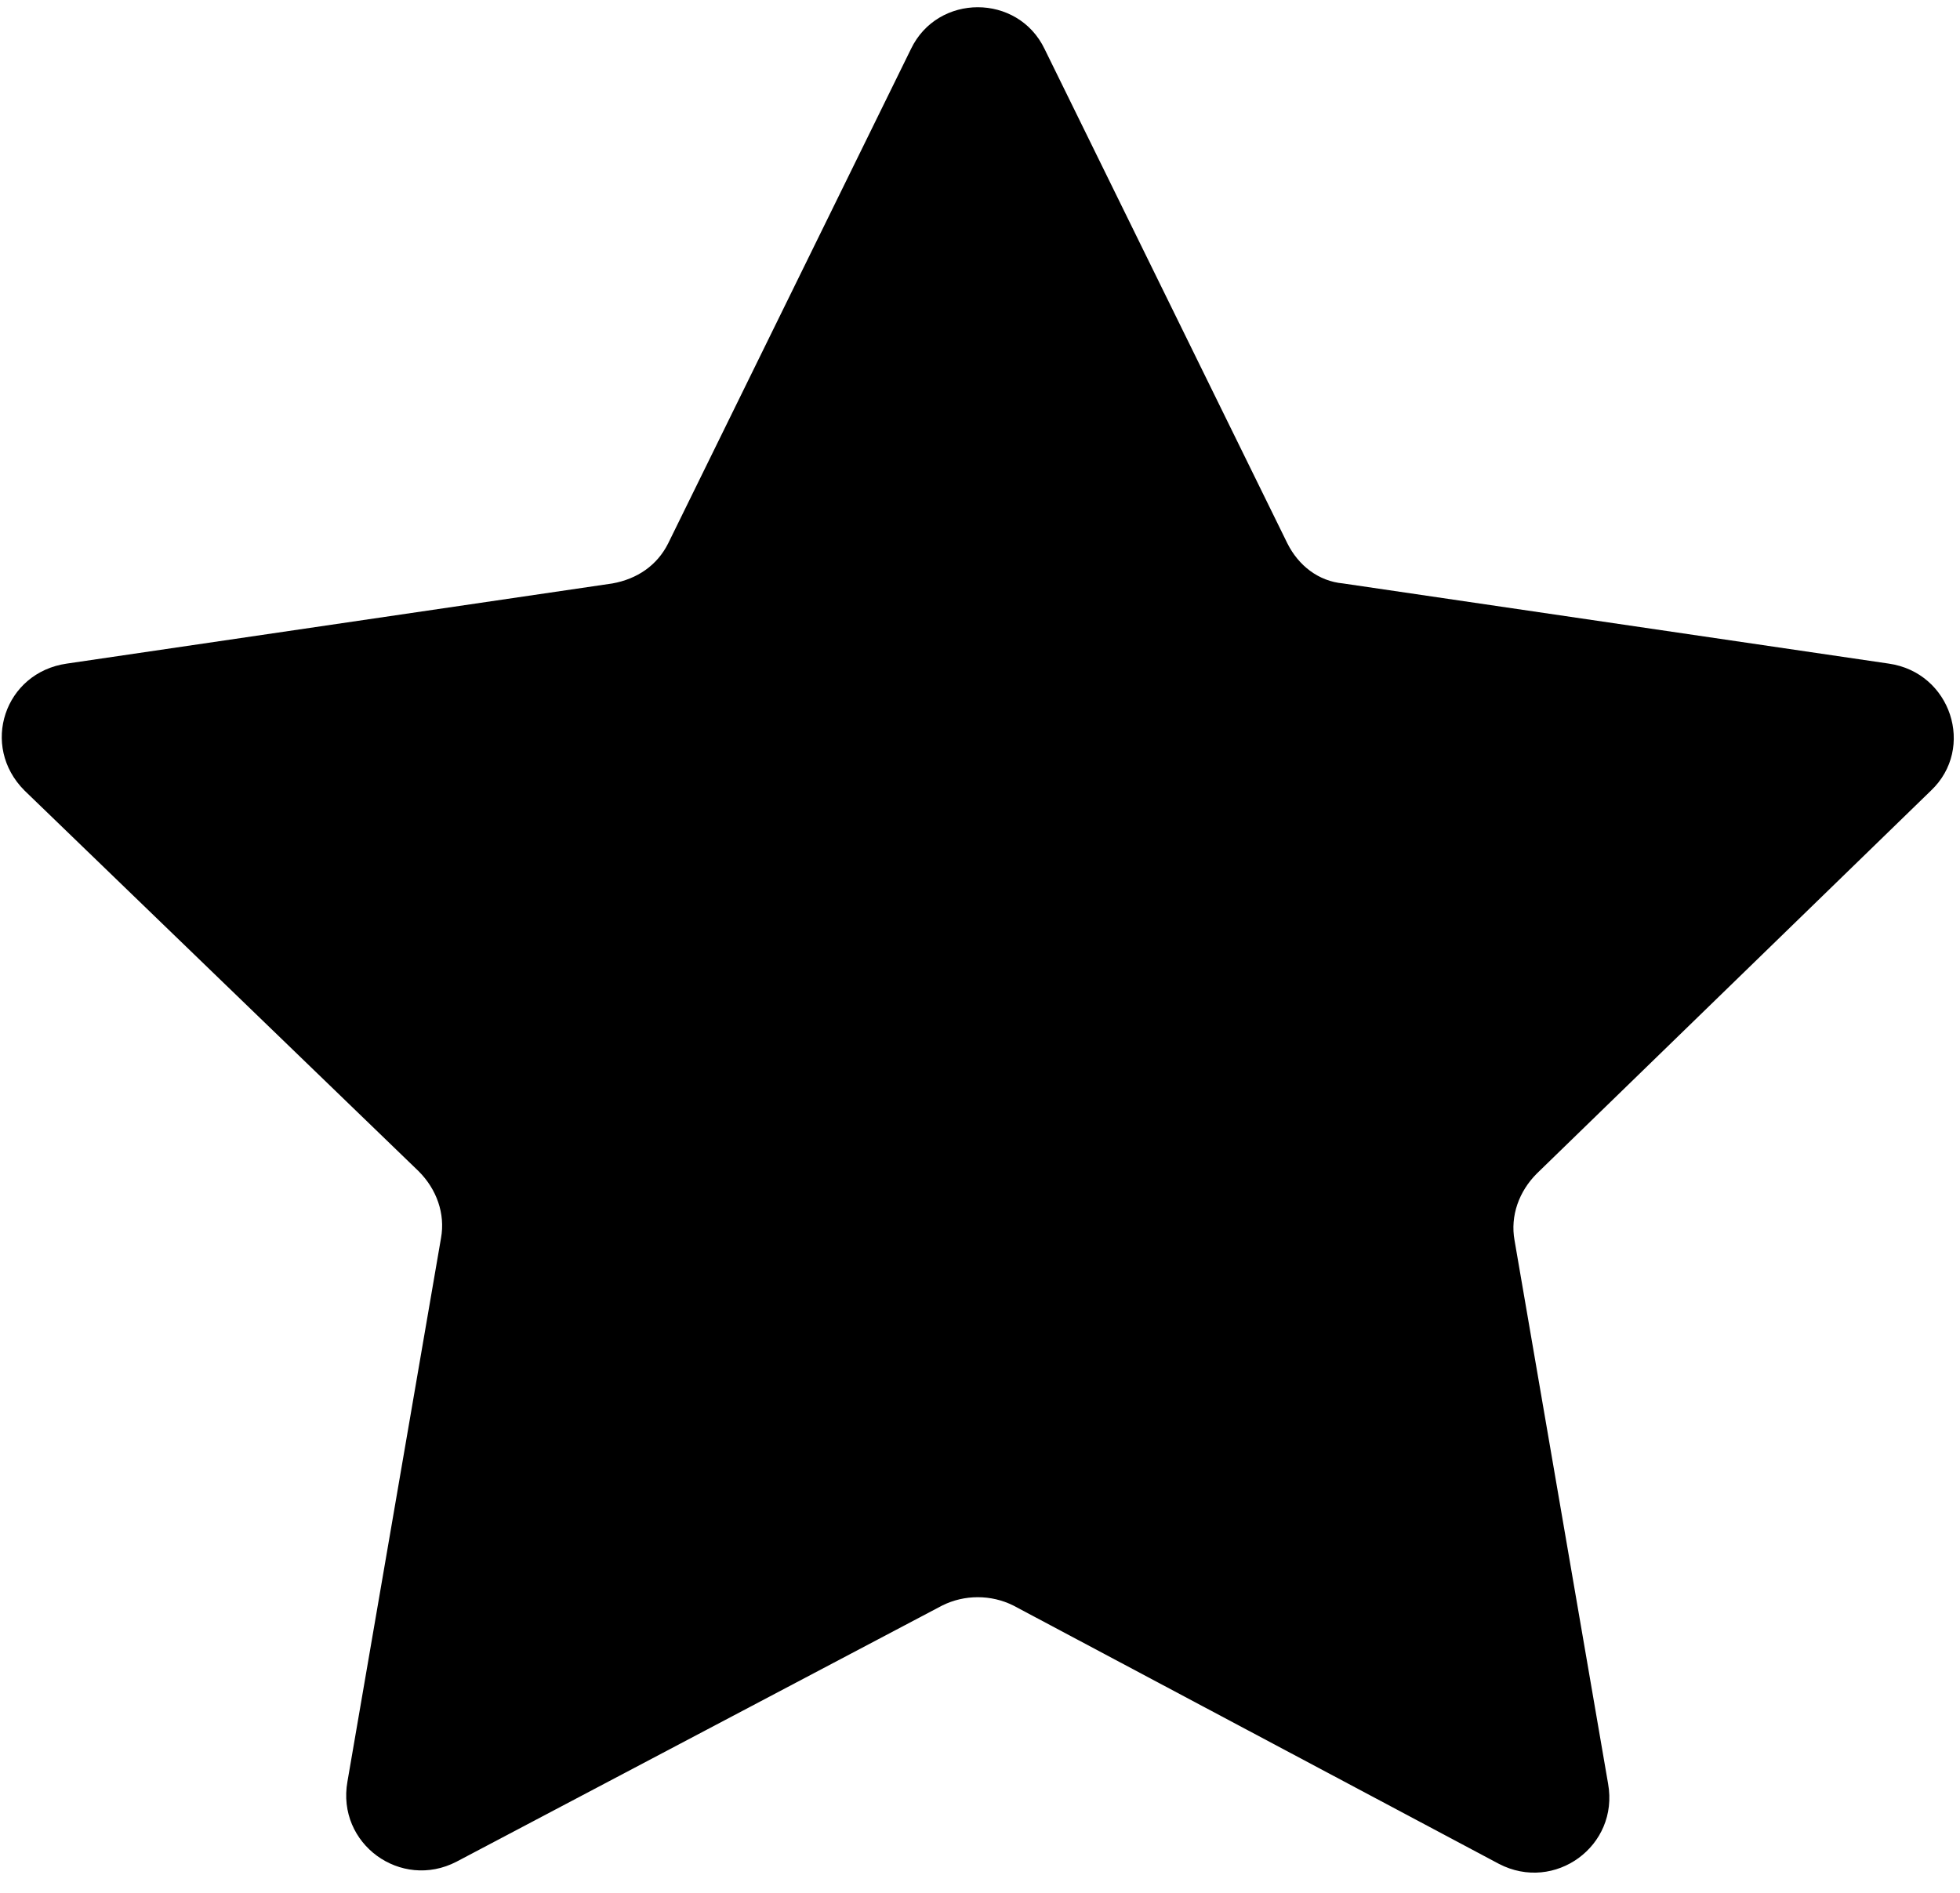
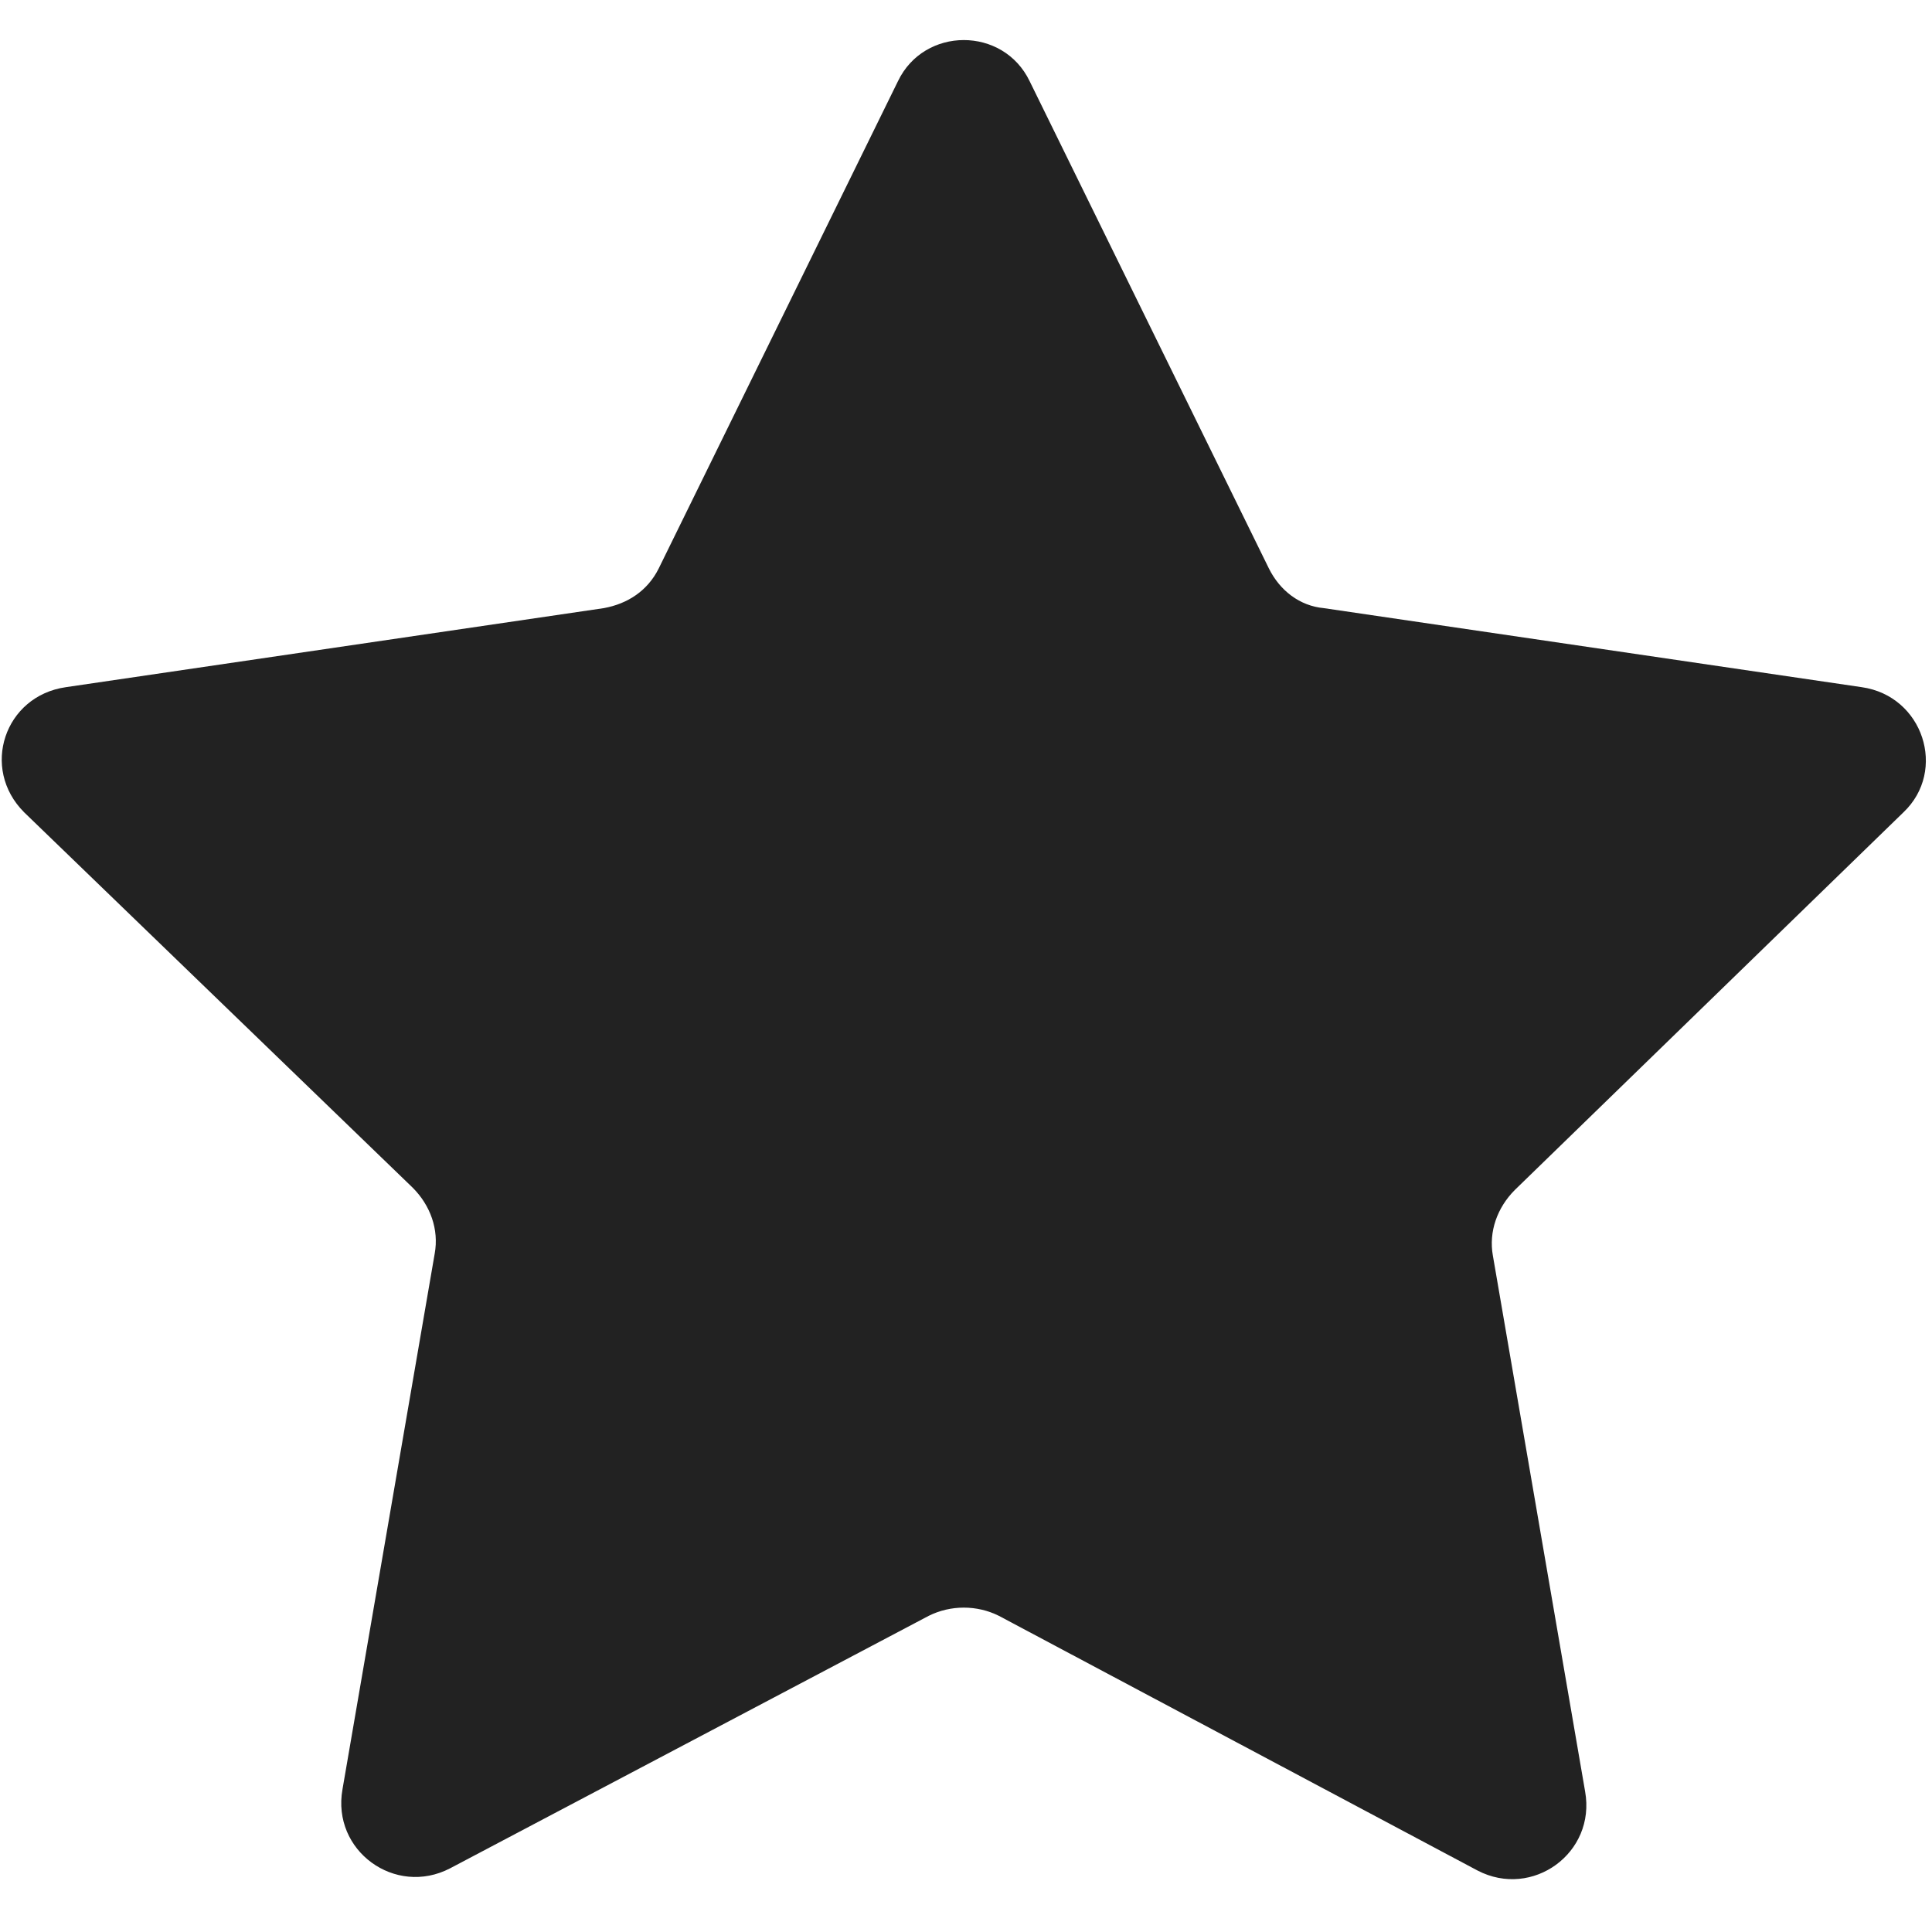
- <svg xmlns="http://www.w3.org/2000/svg" version="1.1" id="레이어_1" x="0px" y="0px" viewBox="0 0 88 85" style="enable-background:new 0 0 88 85;" xml:space="preserve">
-   <path d="M42.3,72.1L20.5,83.6c-2.5,1.3-5.4-0.8-4.9-3.6l4.2-24.4c0.2-1.1-0.2-2.2-1-3L1.1,35.5c-2-2-0.9-5.3,1.9-5.7l24.5-3.6  c1.1-0.2,2-0.8,2.5-1.8L40.9,2.2c1.2-2.5,4.8-2.5,6,0l10.9,22.2c0.5,1,1.4,1.7,2.5,1.8l24.5,3.6c2.8,0.4,3.9,3.8,1.9,5.7L69,52.7  c-0.8,0.8-1.2,1.9-1,3l4.2,24.4c0.5,2.8-2.4,4.9-4.9,3.6L45.5,72.1C44.5,71.6,43.3,71.6,42.3,72.1z" />
+ <svg xmlns="http://www.w3.org/2000/svg" version="1.1" id="레이어_1" x="0px" y="0px" width="900px" height="900px" viewBox="0 0 900 900" enable-background="new 0 0 900 900" xml:space="preserve">
+   <path fill="#222222" d="M432.614,752.728L209.659,870.341c-25.568,13.296-55.228-8.182-50.114-36.818L202.5,583.978  c2.045-11.25-2.046-22.5-10.228-30.682L11.25,378.409c-20.455-20.455-9.205-54.205,19.432-58.295l250.568-36.818  c11.25-2.045,20.454-8.182,25.567-18.409L418.295,37.841c12.272-25.568,49.091-25.568,61.363,0l111.478,227.045  c5.114,10.228,14.318,17.387,25.568,18.409l250.568,36.818c28.636,4.091,39.886,38.864,19.432,58.295L705.682,554.318  C697.5,562.5,693.408,573.75,695.454,585l42.954,249.546c5.114,28.636-24.545,50.113-50.113,36.817L465.341,752.728  C455.114,747.613,442.841,747.613,432.614,752.728z" />
</svg>
